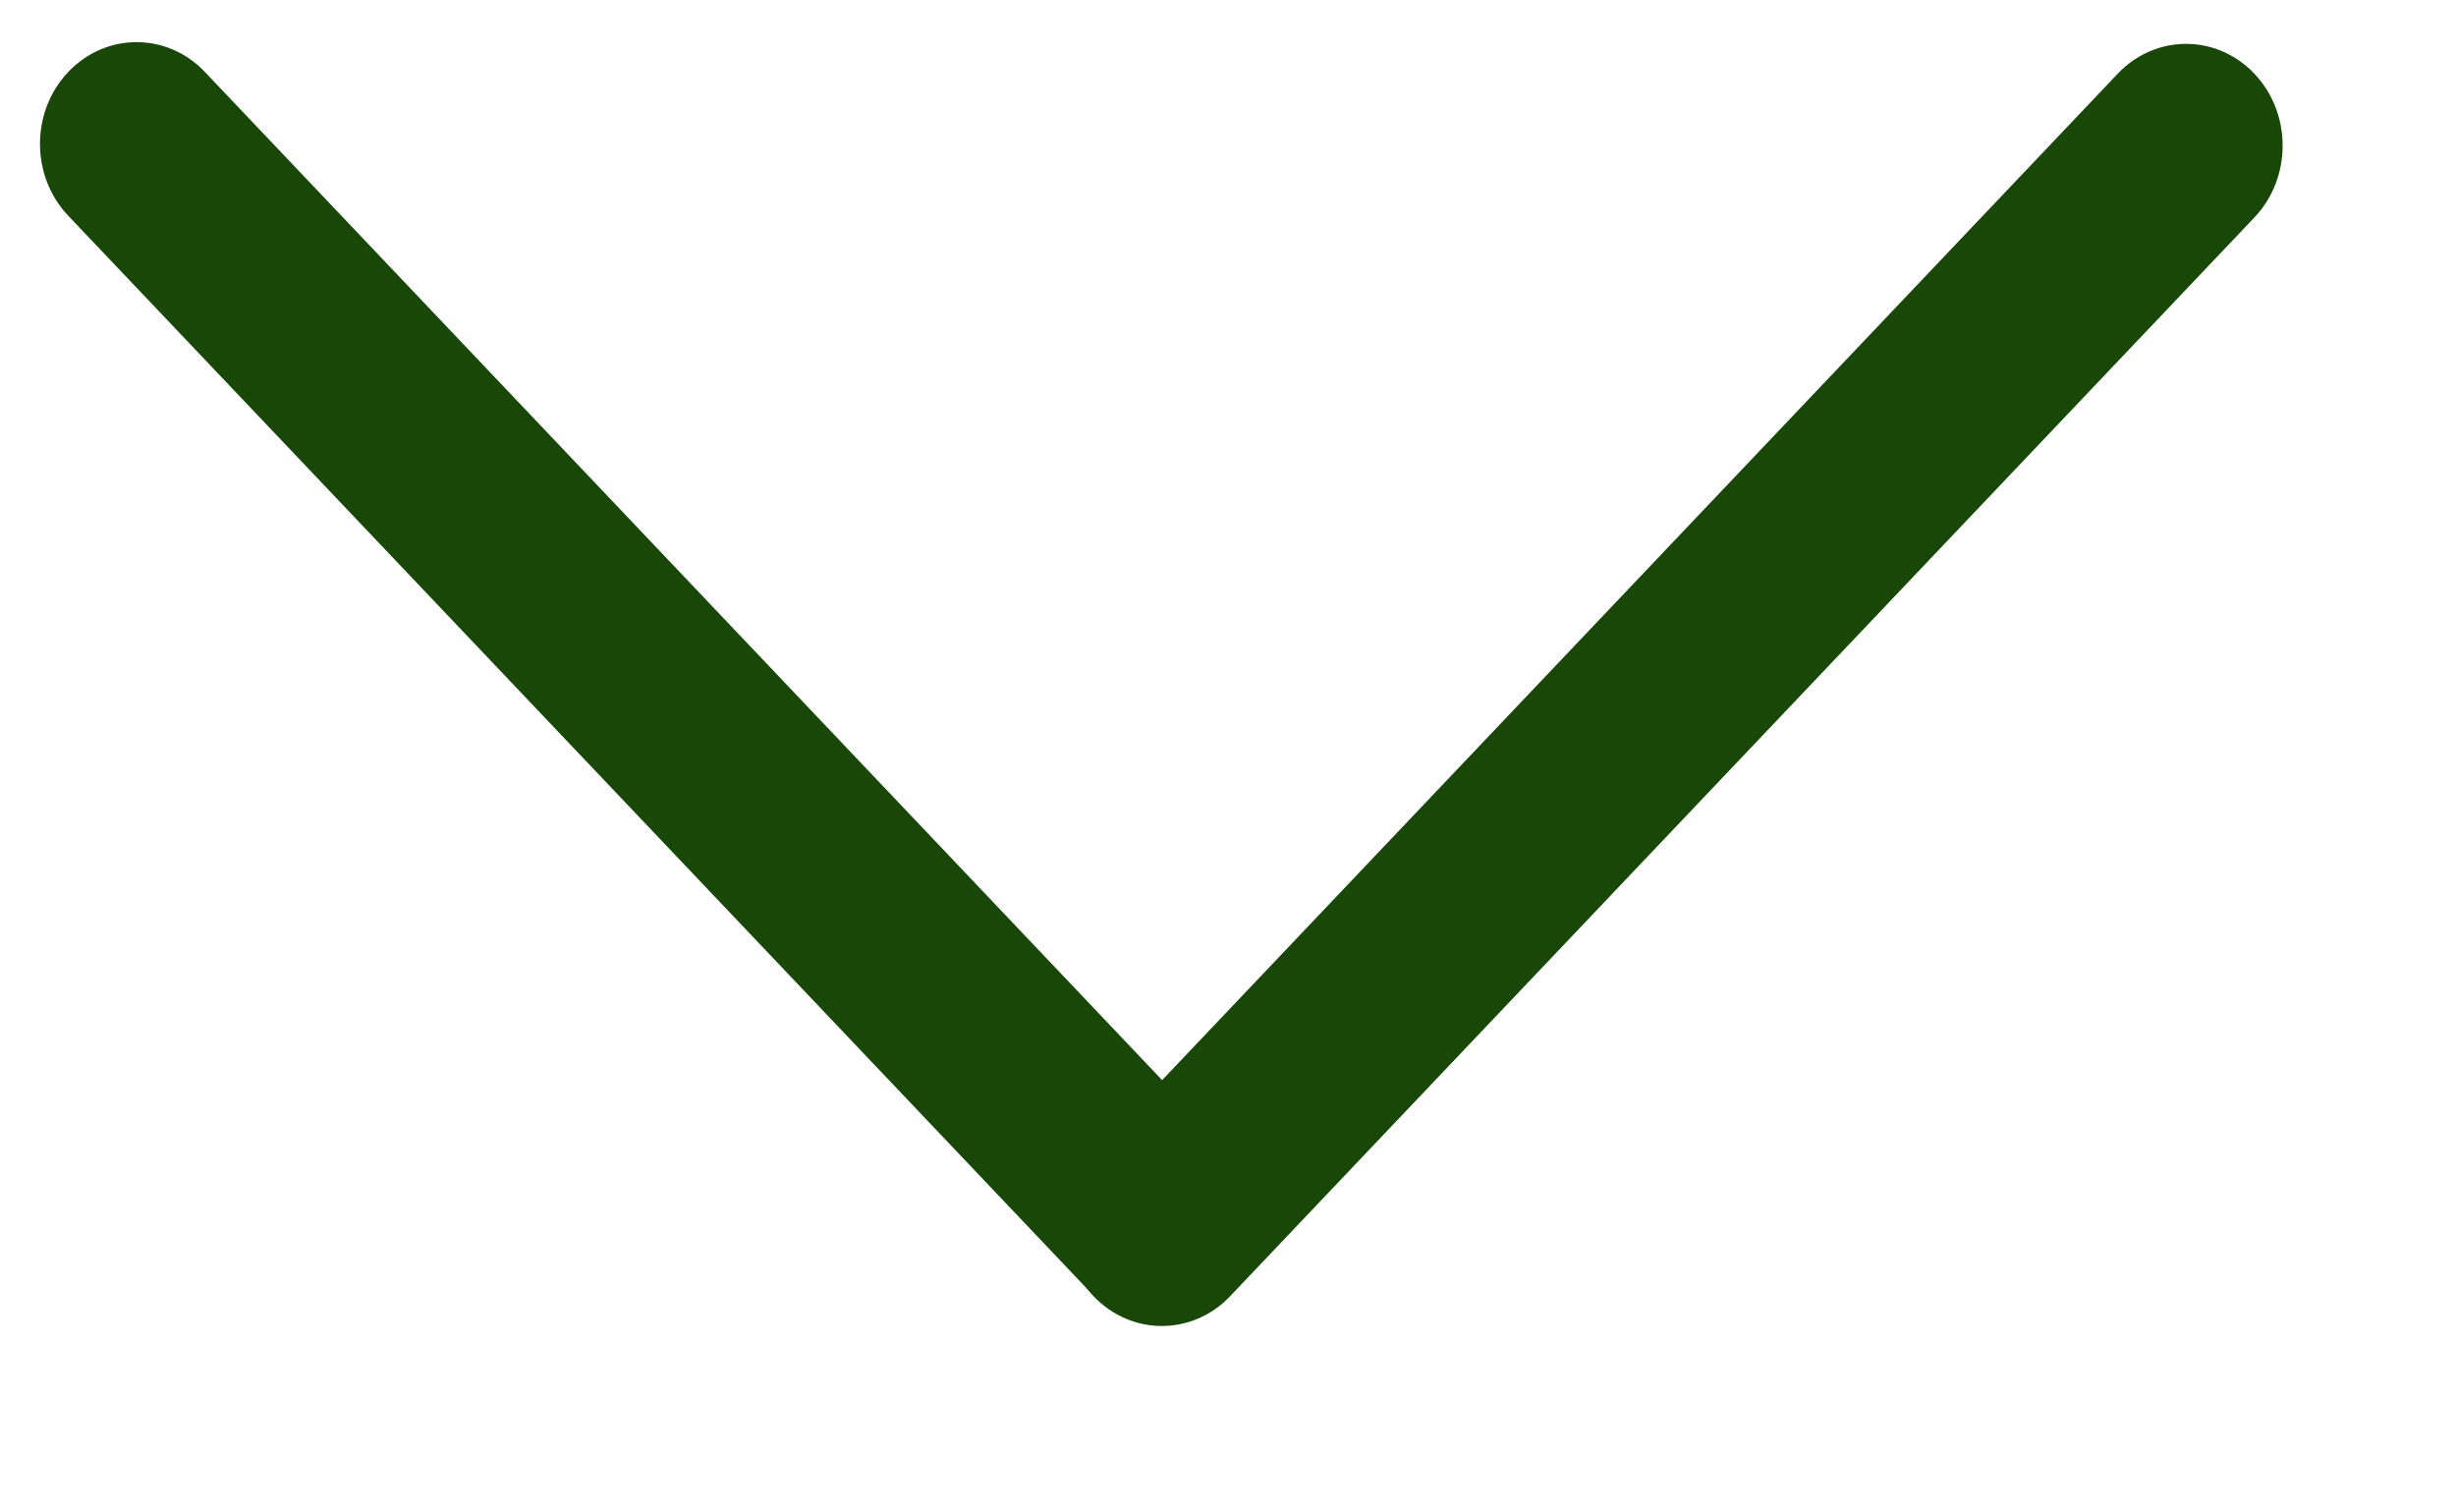
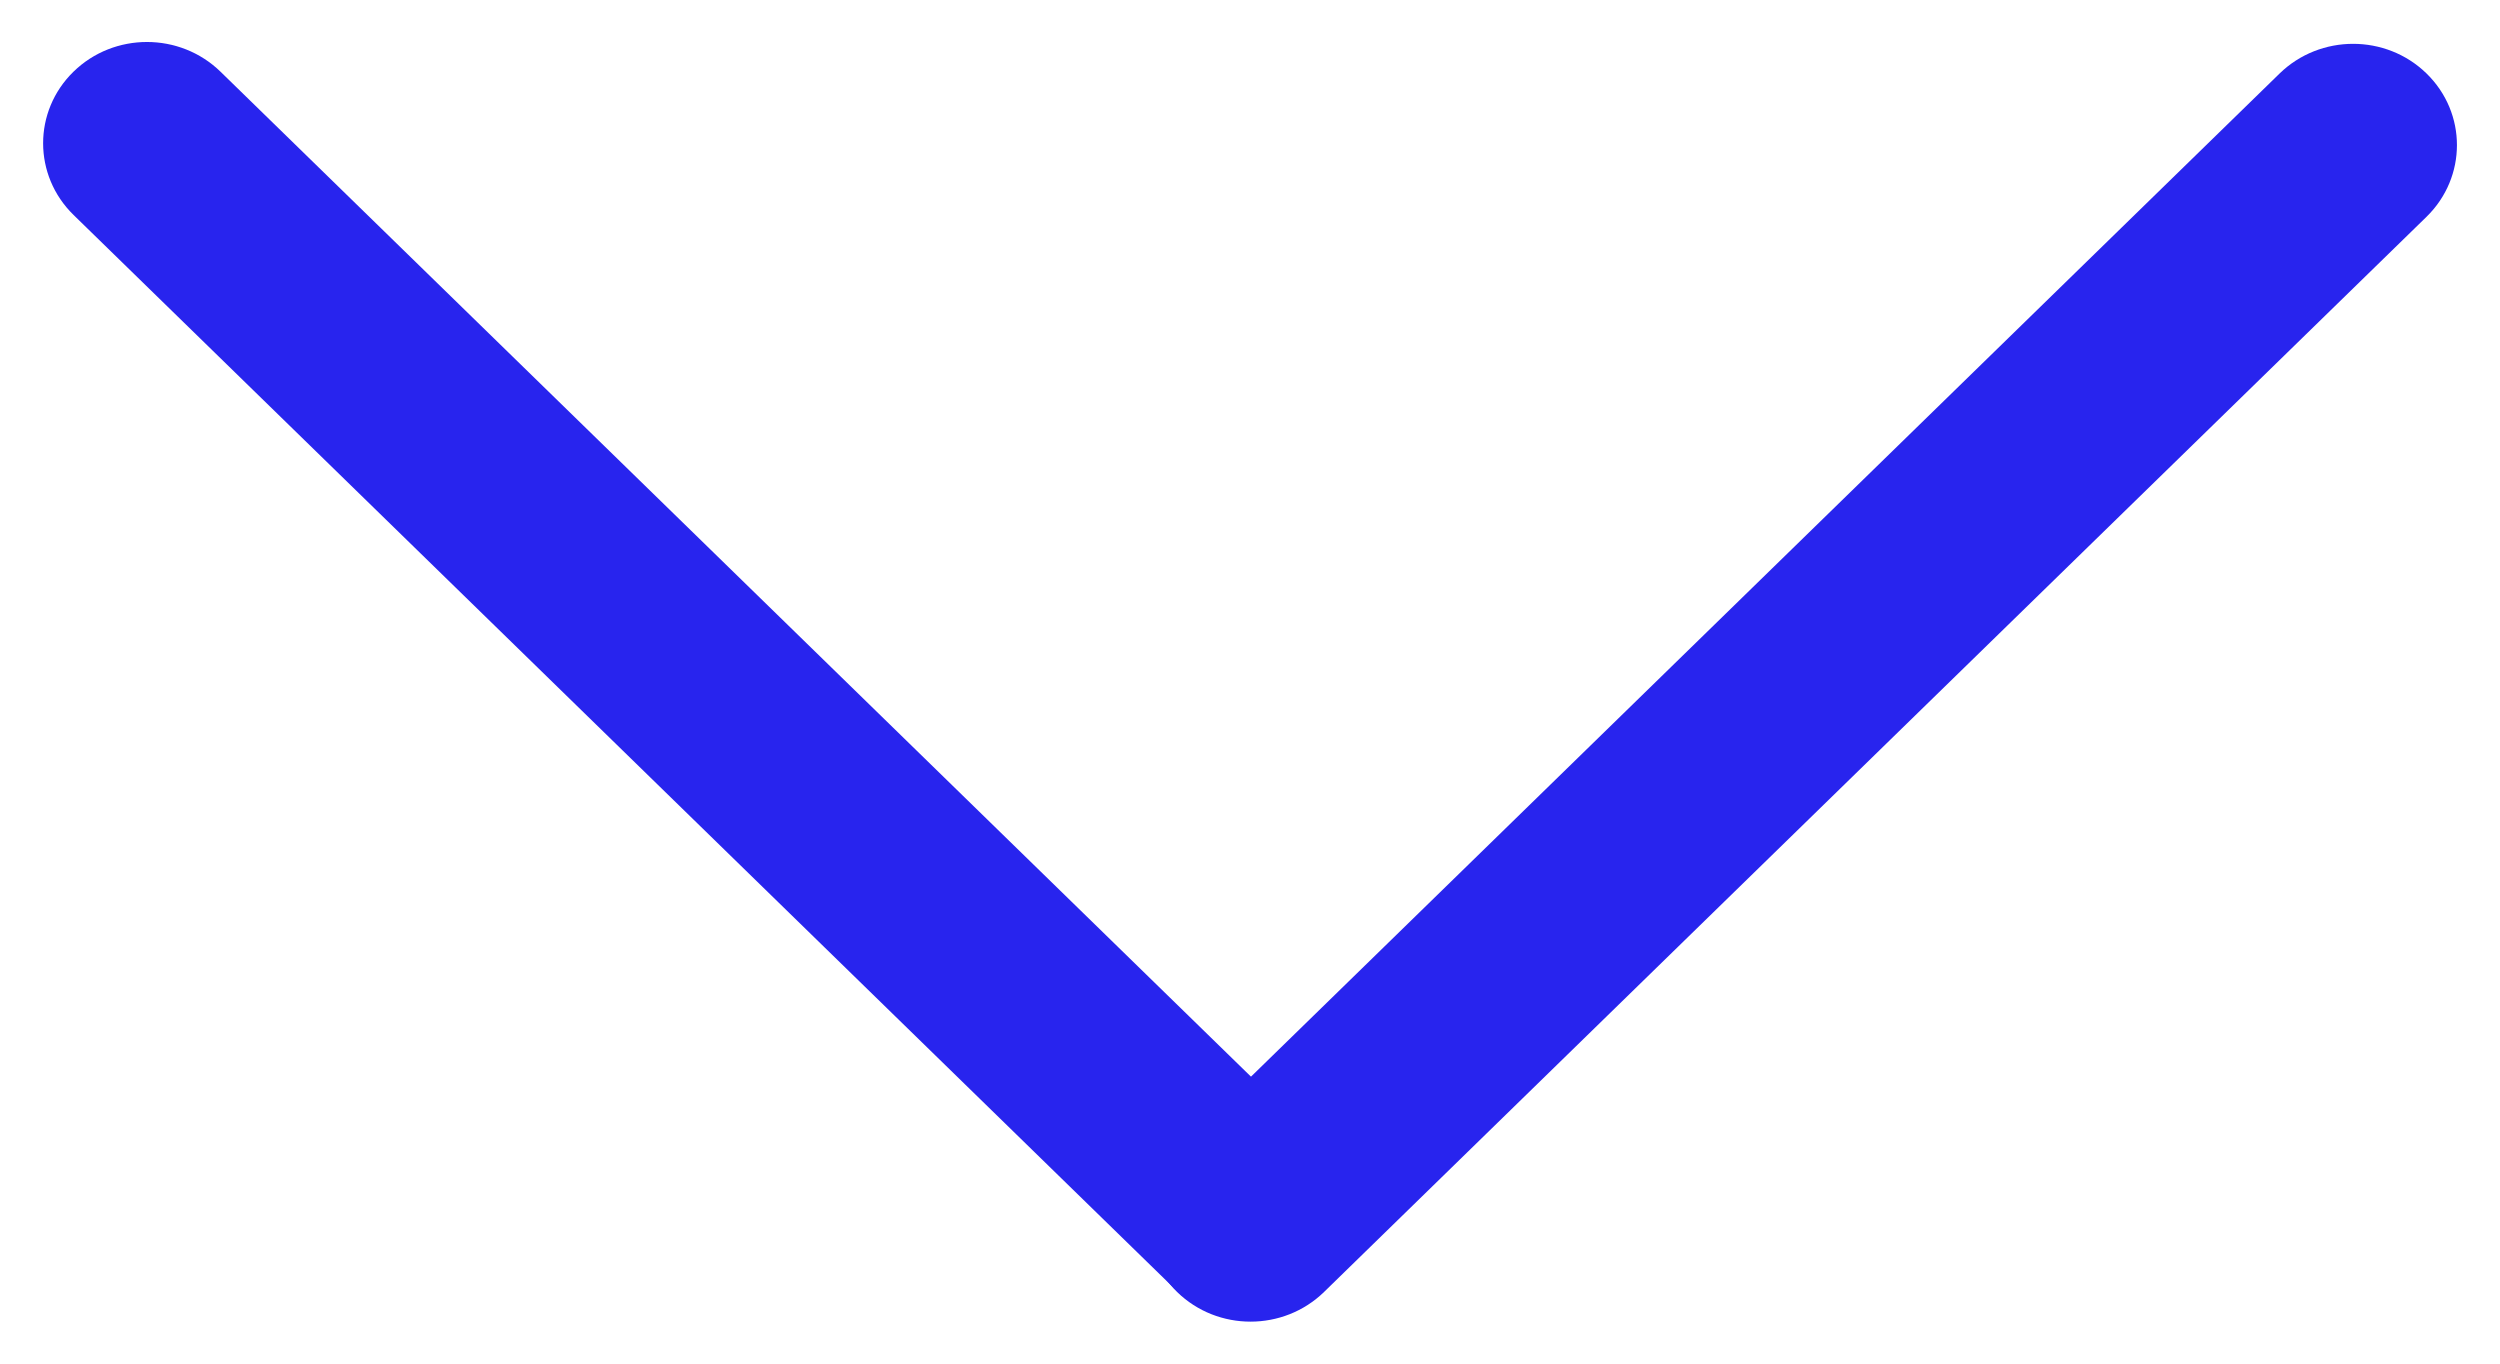
- <svg xmlns="http://www.w3.org/2000/svg" width="13" height="8" viewBox="0 0 13 8" fill="none">
-   <rect width="8.923" height="1.05" rx="0.525" transform="matrix(0.688579 0.725161 -0.688579 0.725161 0.7229 0)" fill="#184708" />
-   <rect width="8.923" height="1.05" rx="0.525" transform="matrix(-0.688579 0.725161 -0.688579 -0.725161 12.2941 0.77063)" fill="#184708" />
+ <svg xmlns="http://www.w3.org/2000/svg" width="11" height="6" viewBox="0 0 11 6" fill="none">
+   <rect width="7.679" height="0.903" rx="0.452" transform="matrix(0.715911 0.698191 -0.715911 0.698191 0.646759 0)" fill="#2824EE" />
+   <rect width="7.679" height="0.903" rx="0.452" transform="matrix(-0.715911 0.698191 -0.715911 -0.698191 11 0.63858)" fill="#2824EE" />
</svg>
